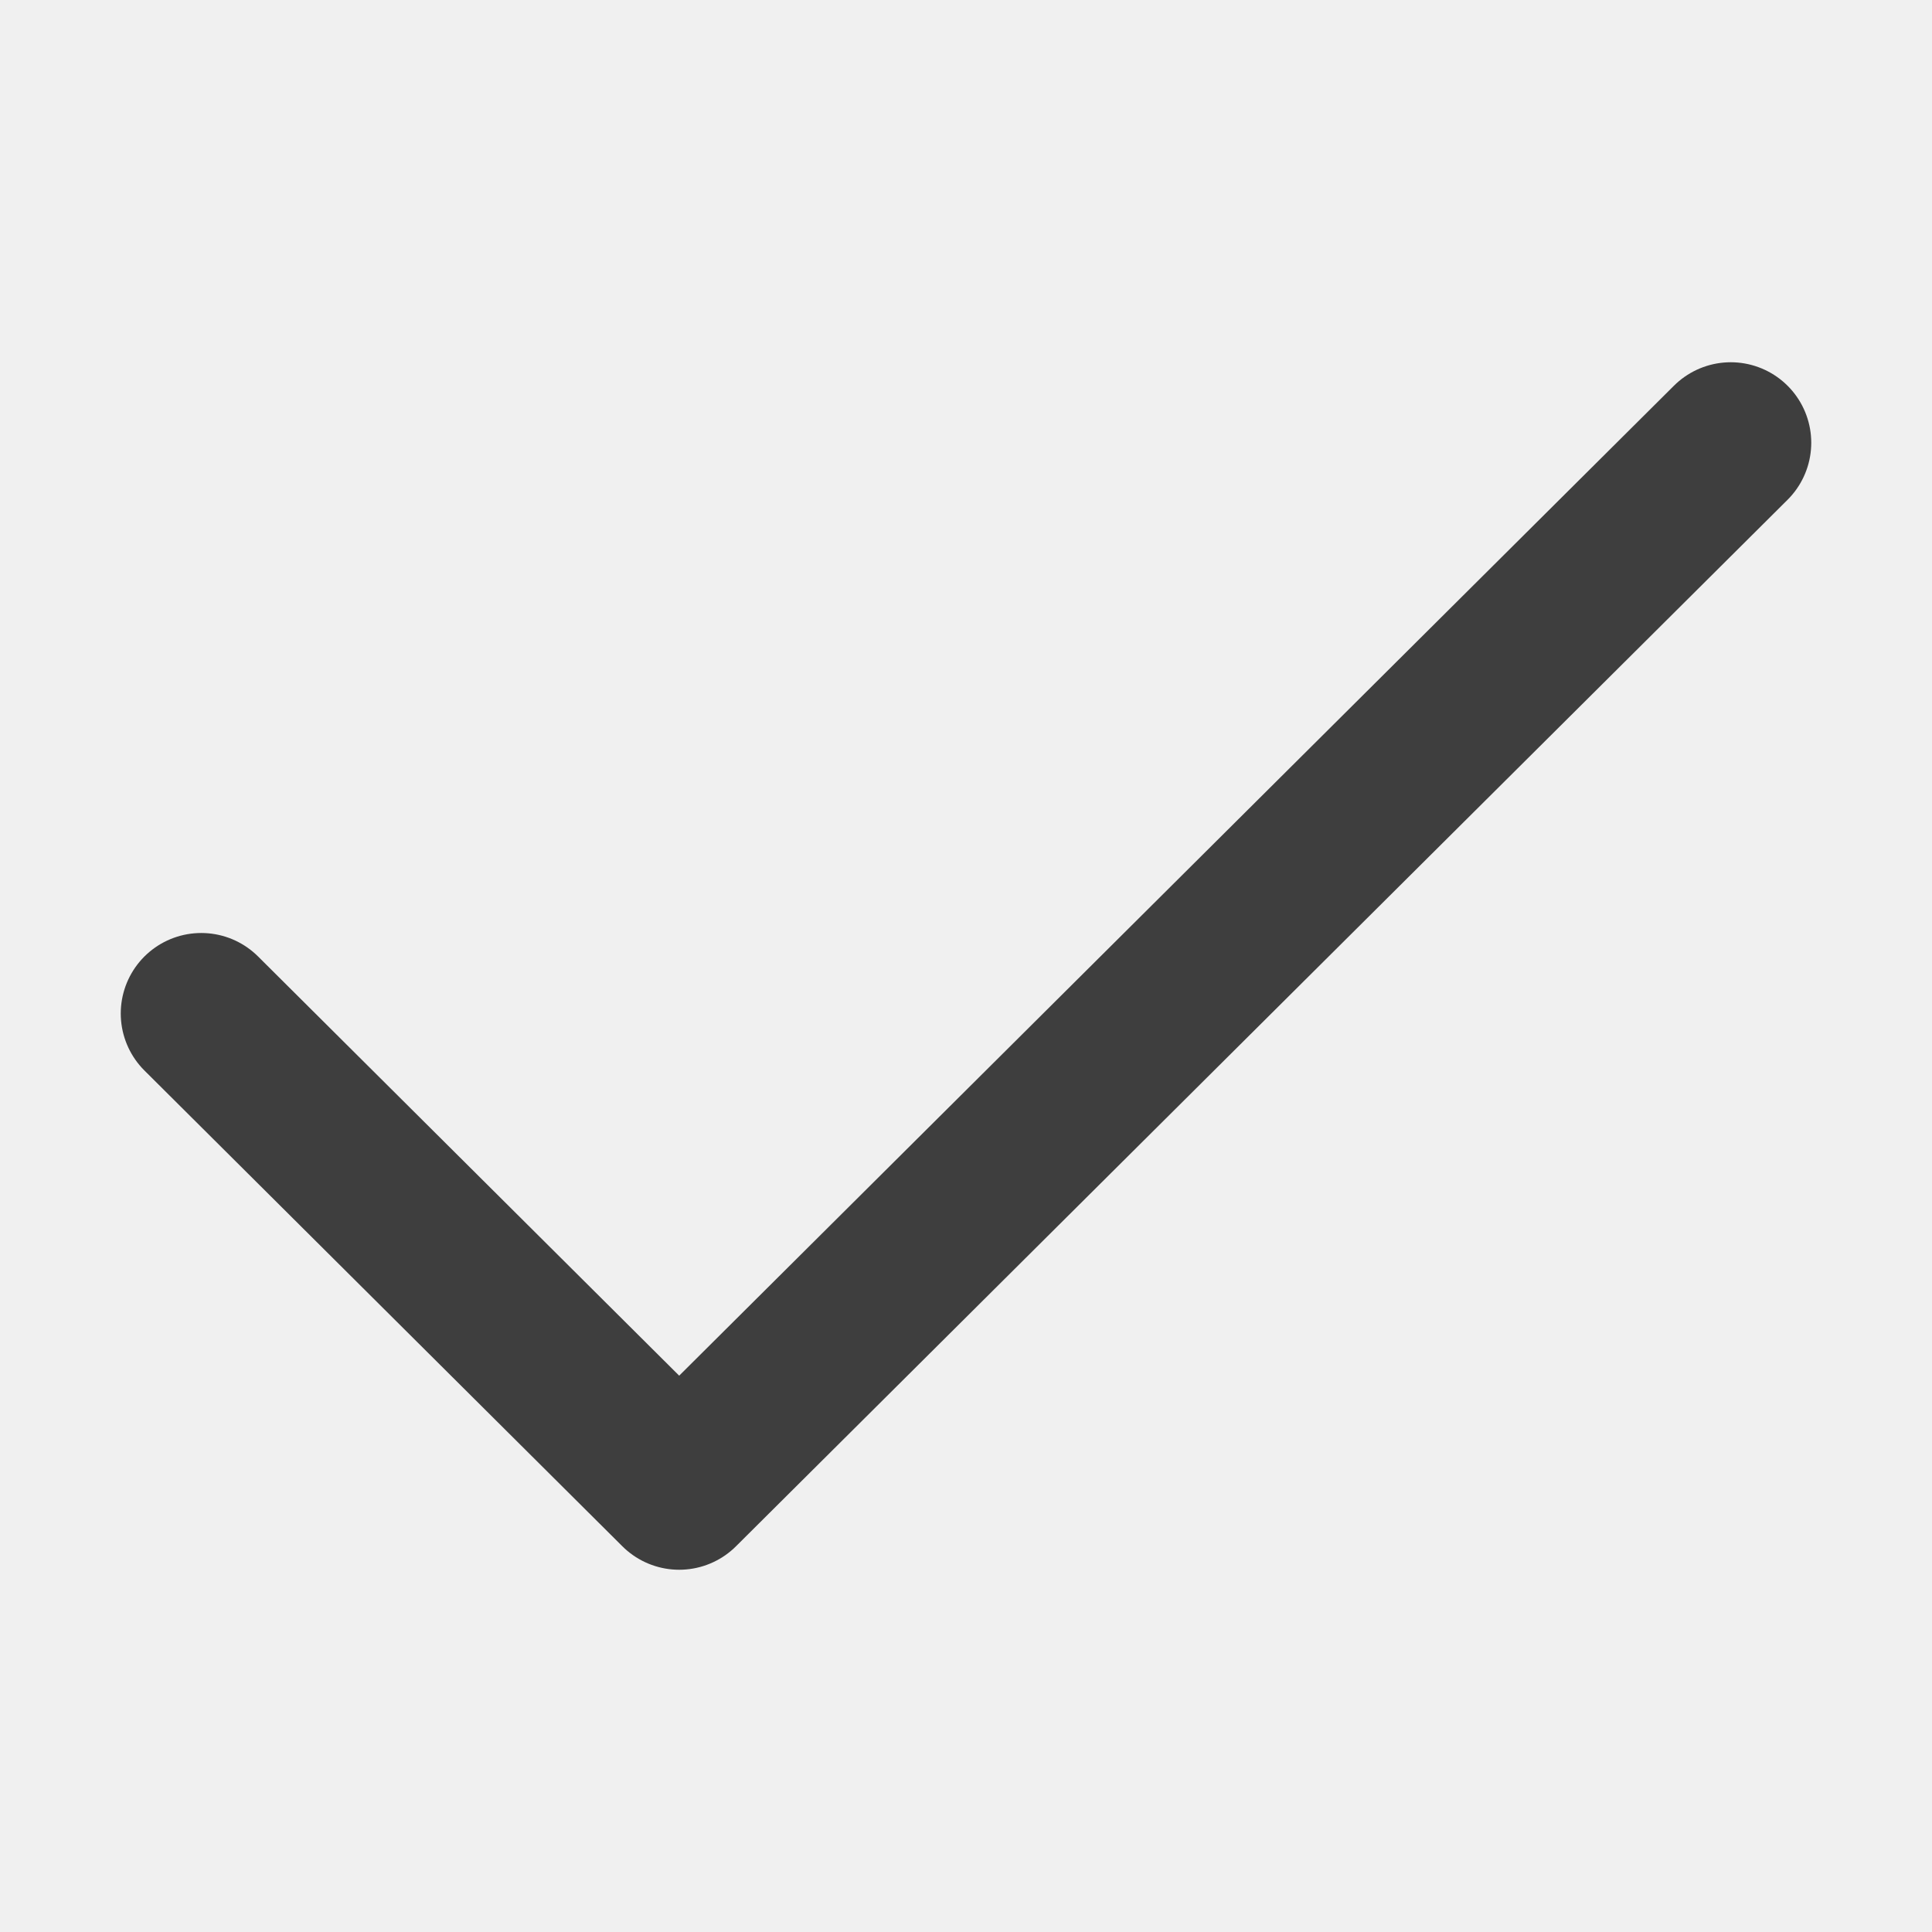
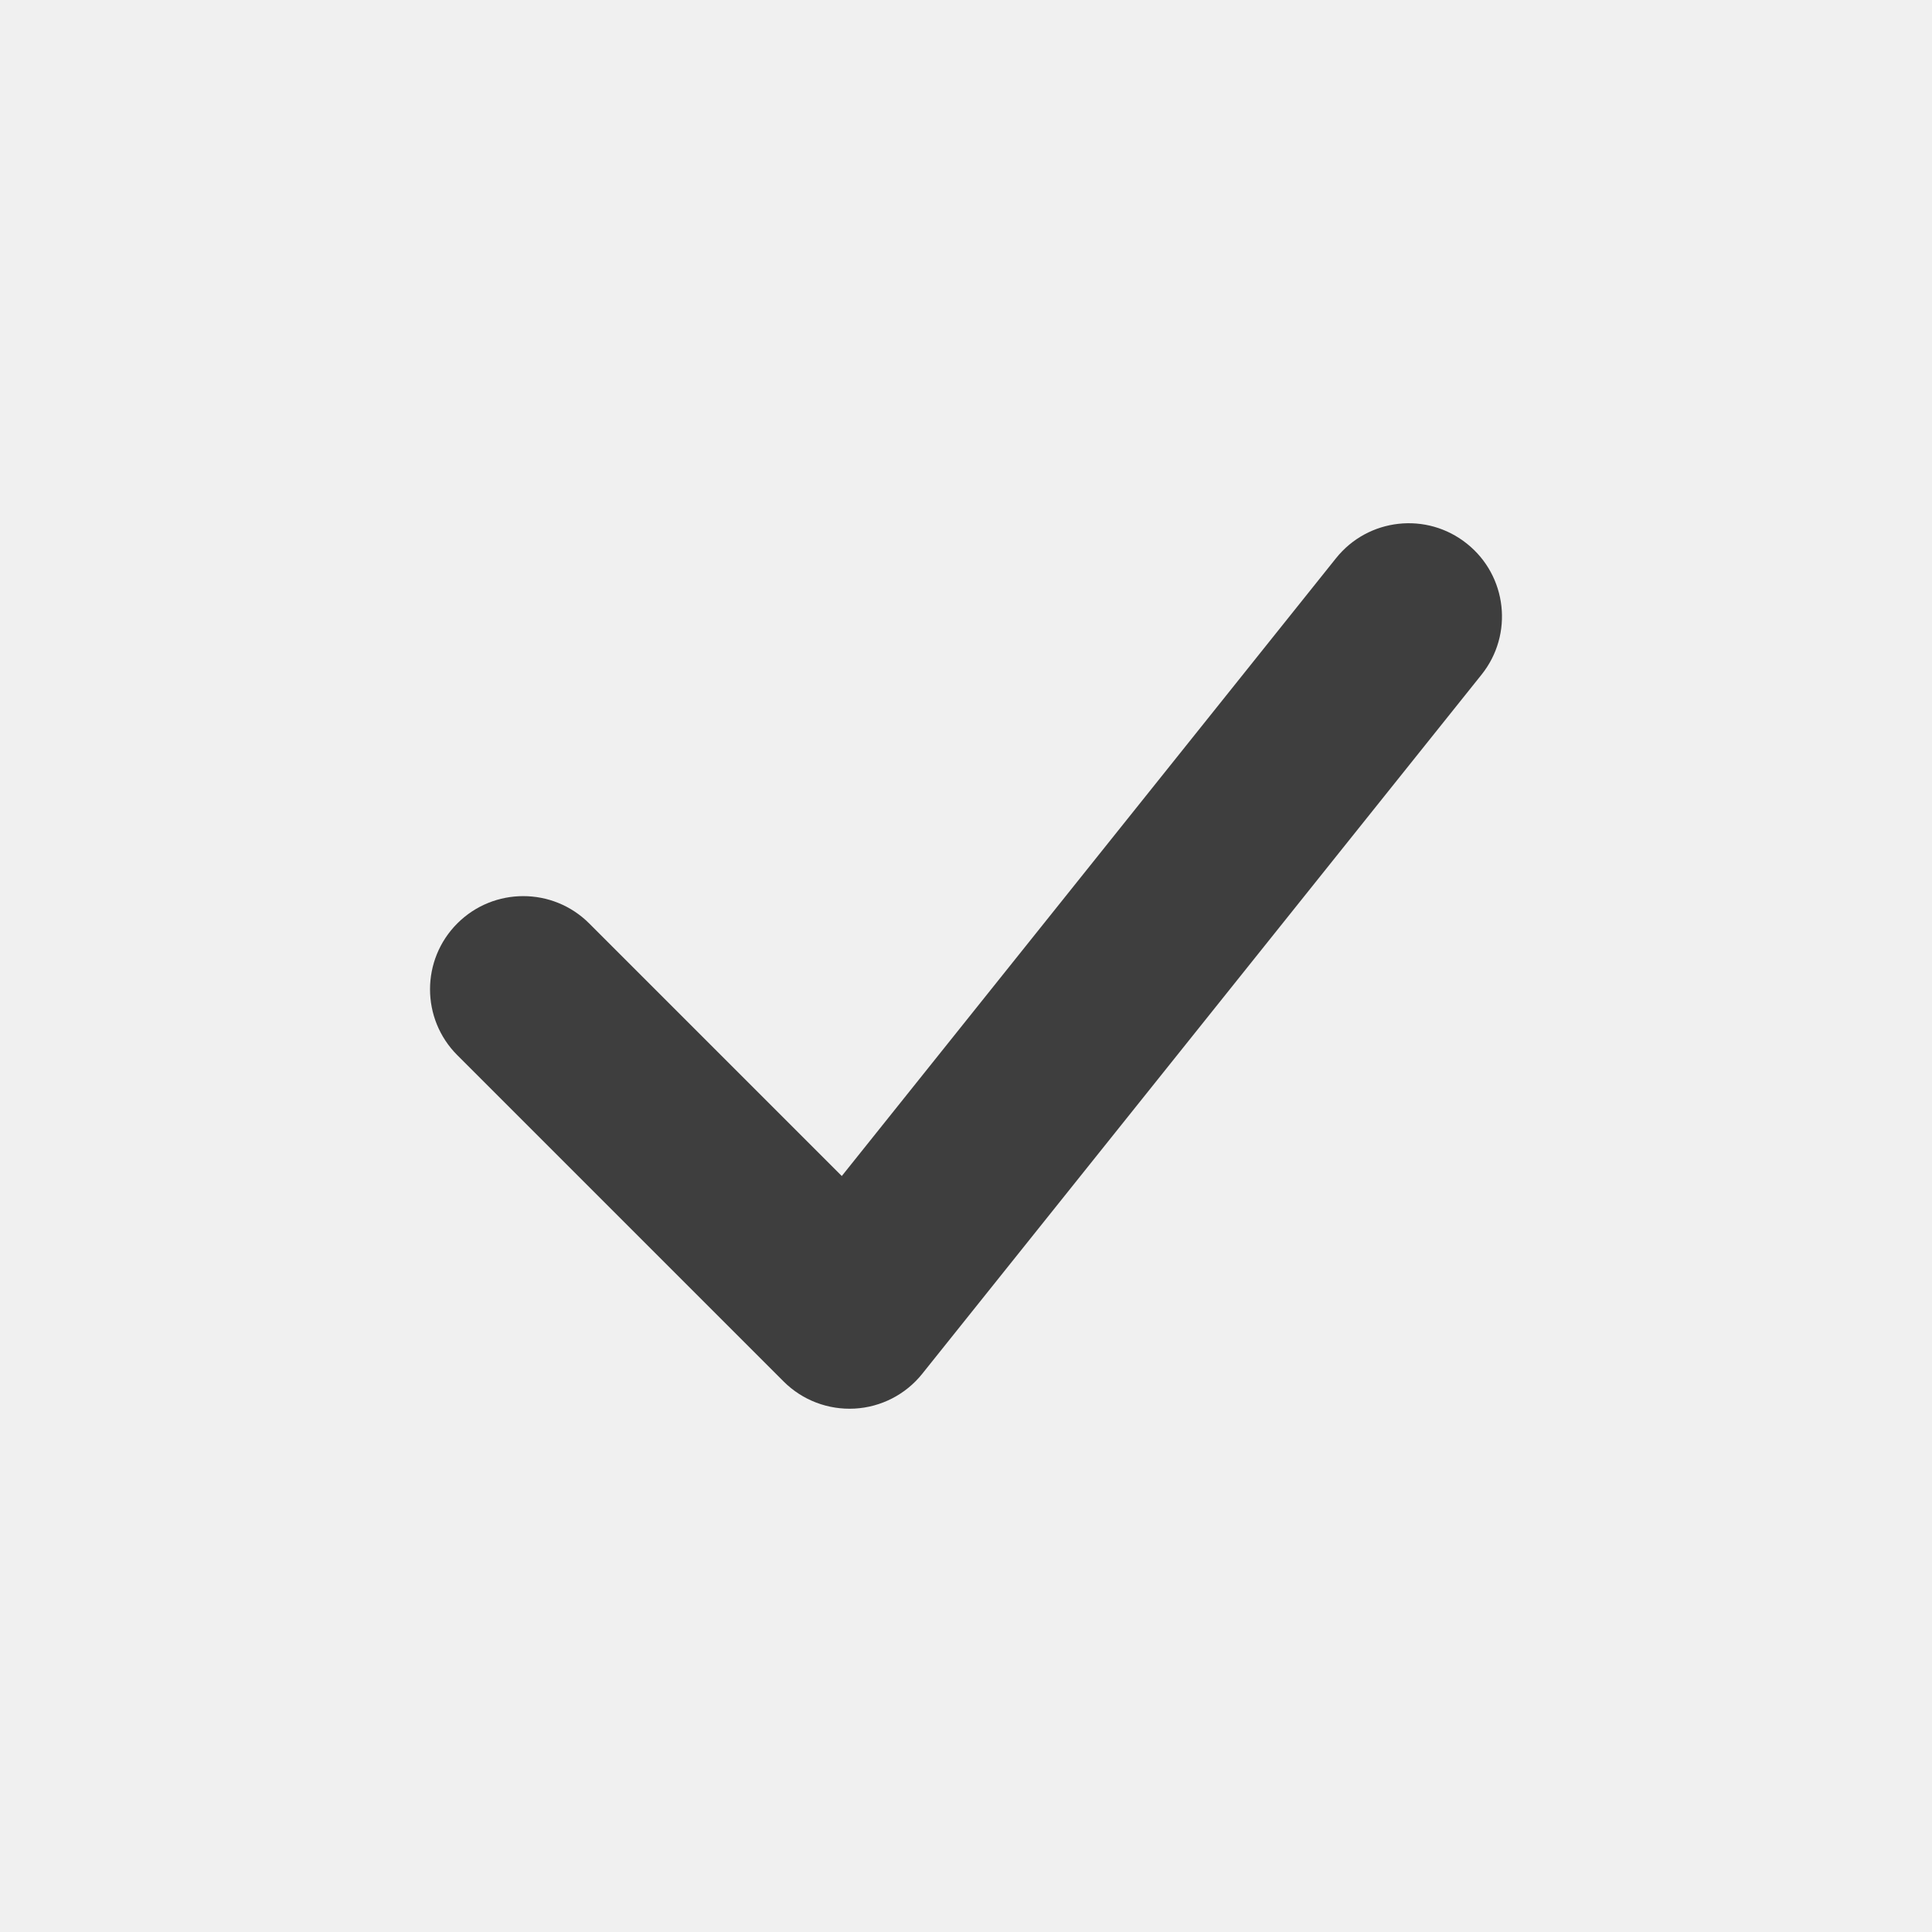
- <svg xmlns="http://www.w3.org/2000/svg" fill="none" viewBox="0 0 24 24">
-   <path fill-opacity=".01" fill="#fff" d="M24 0H0v24h24V0z" />
-   <path stroke-linejoin="round" stroke-linecap="round" stroke-width="2" stroke="#3E3E3E" d="m21.5 5.5-13.063 13L2.5 12.59" />
+ <svg xmlns="http://www.w3.org/2000/svg" width="1em" height="1em" viewBox="0 0 24 24" fill="none">
+   <path fill-rule="evenodd" clip-rule="evenodd" d="M18.223 6.754C18.723 7.153 18.804 7.882 18.404 8.381L11.457 17.065C11.251 17.323 10.945 17.48 10.617 17.498C10.288 17.516 9.967 17.394 9.734 17.161L5.681 13.108C5.229 12.656 5.229 11.923 5.681 11.471C6.133 11.019 6.867 11.019 7.319 11.471L10.457 14.609L16.596 6.935C16.995 6.435 17.724 6.354 18.223 6.754Z" fill="#3E3E3E" />
</svg>
